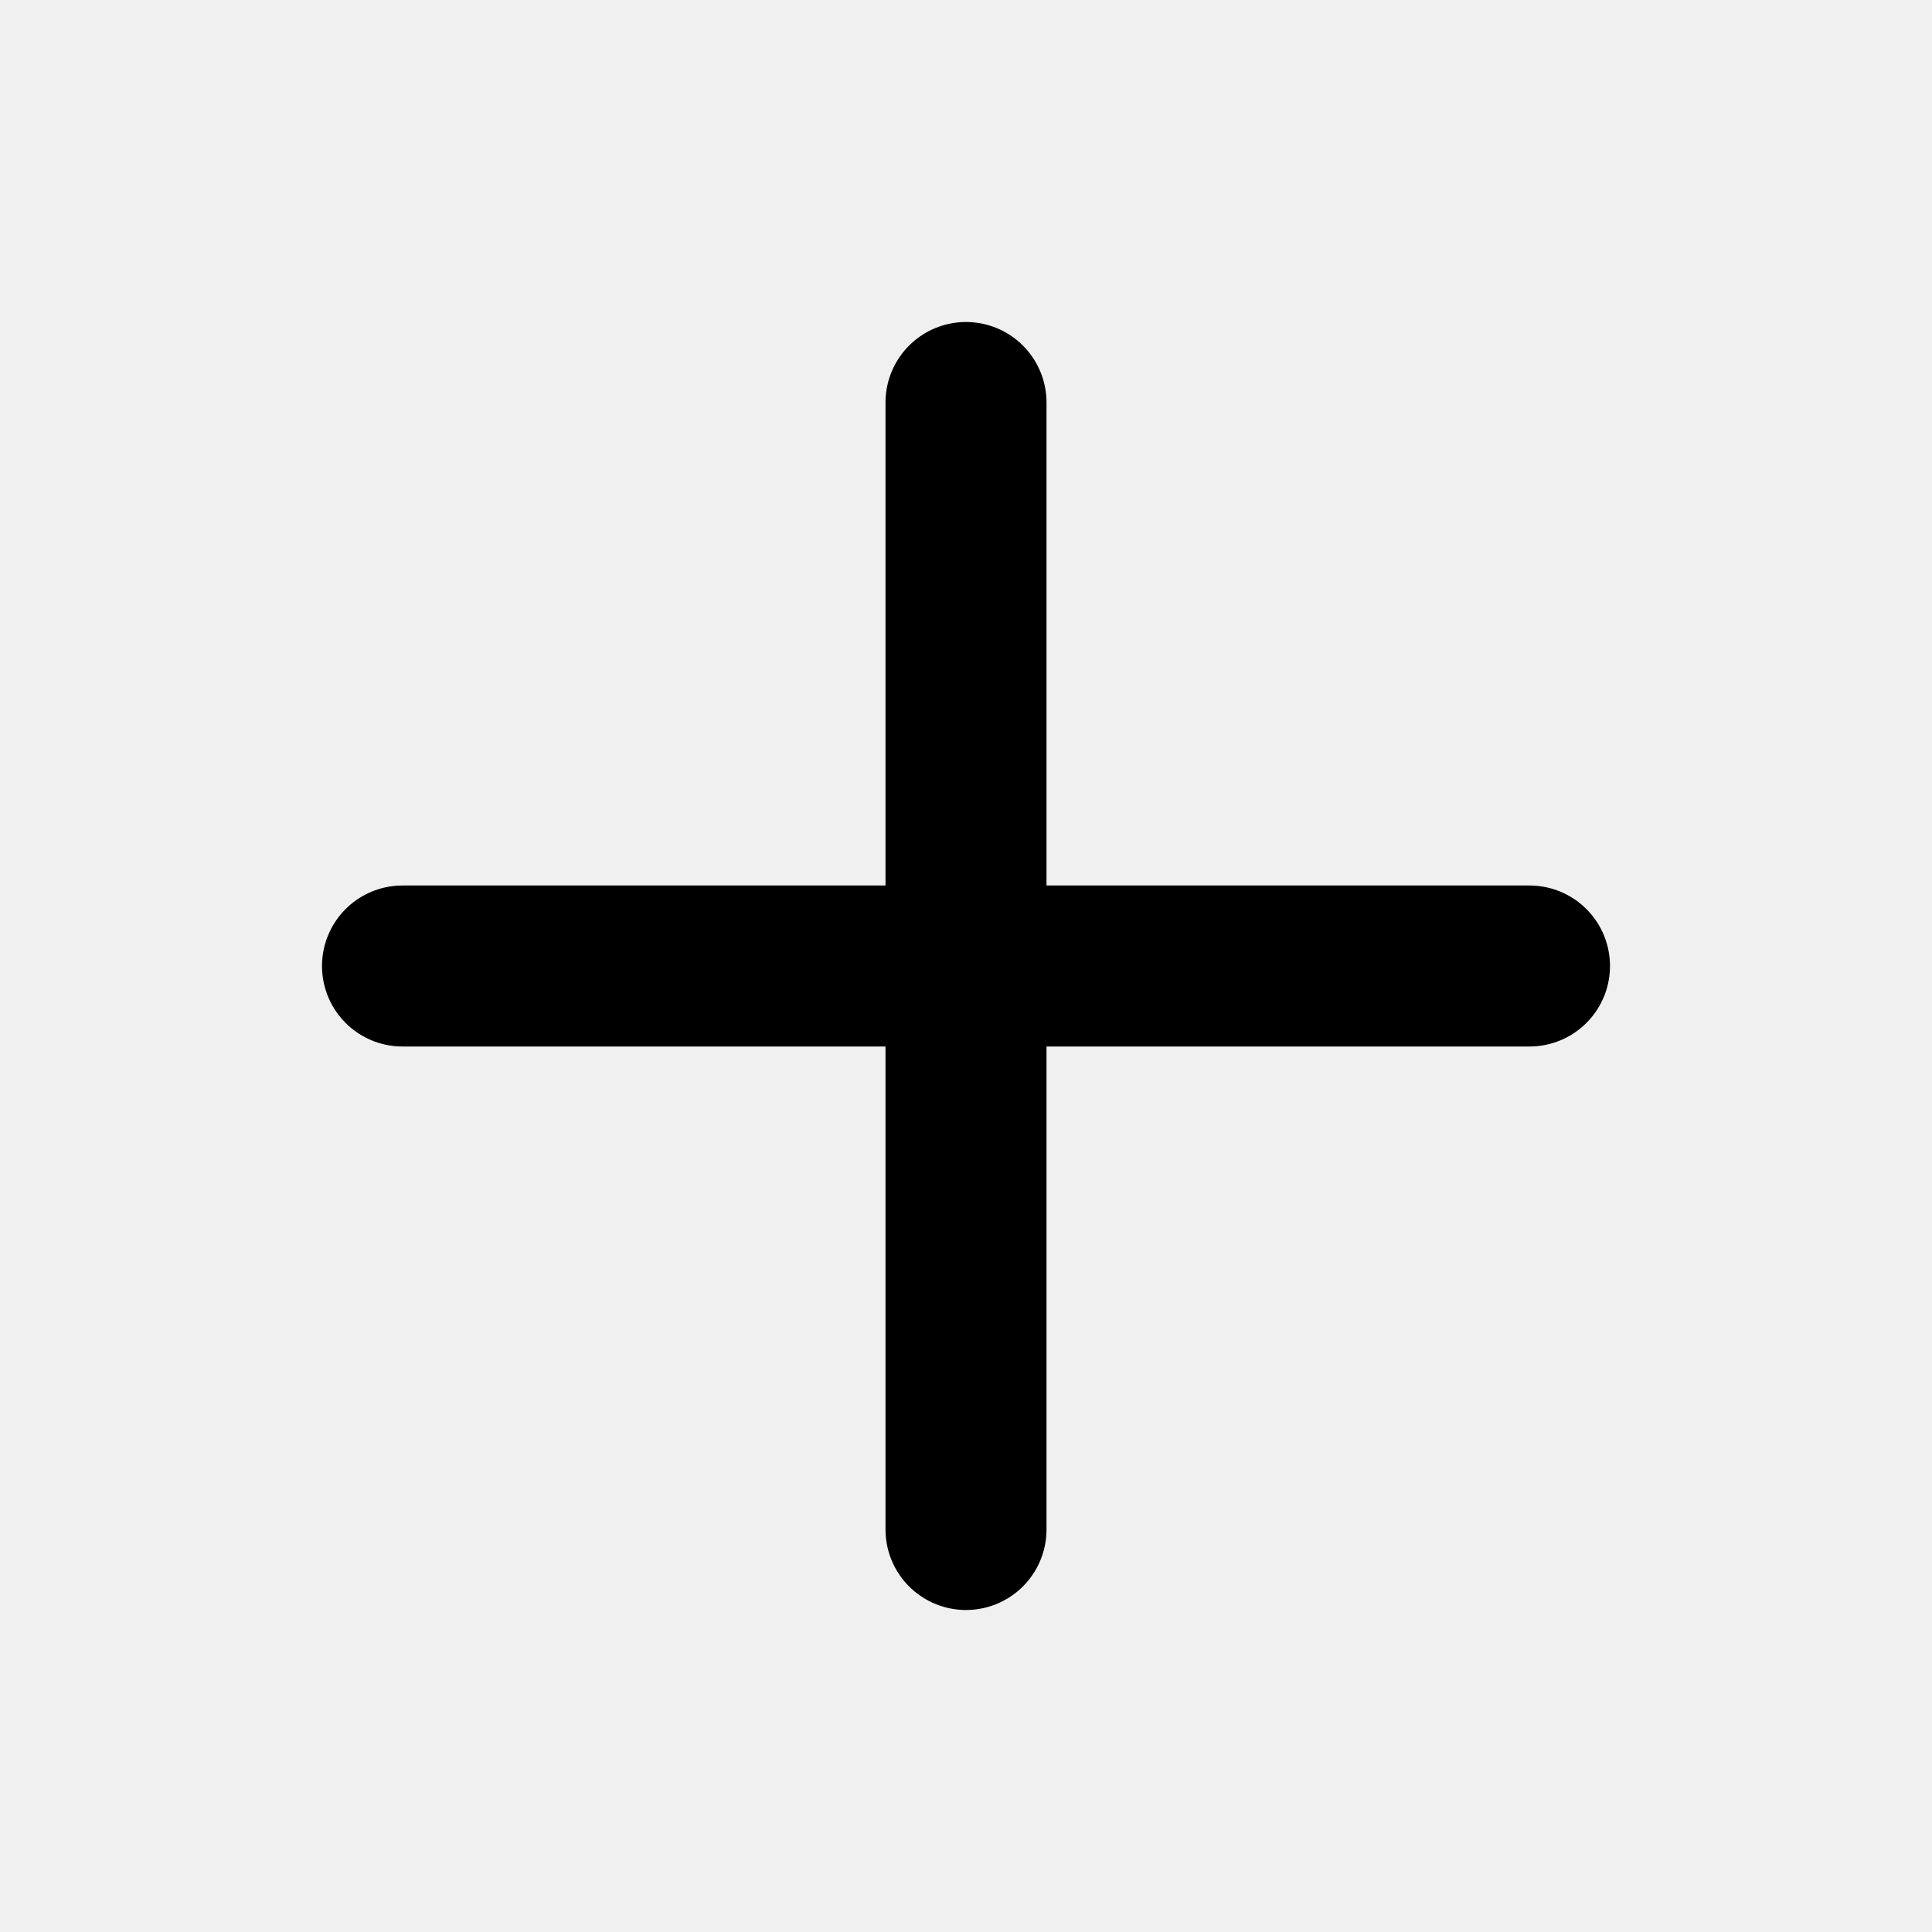
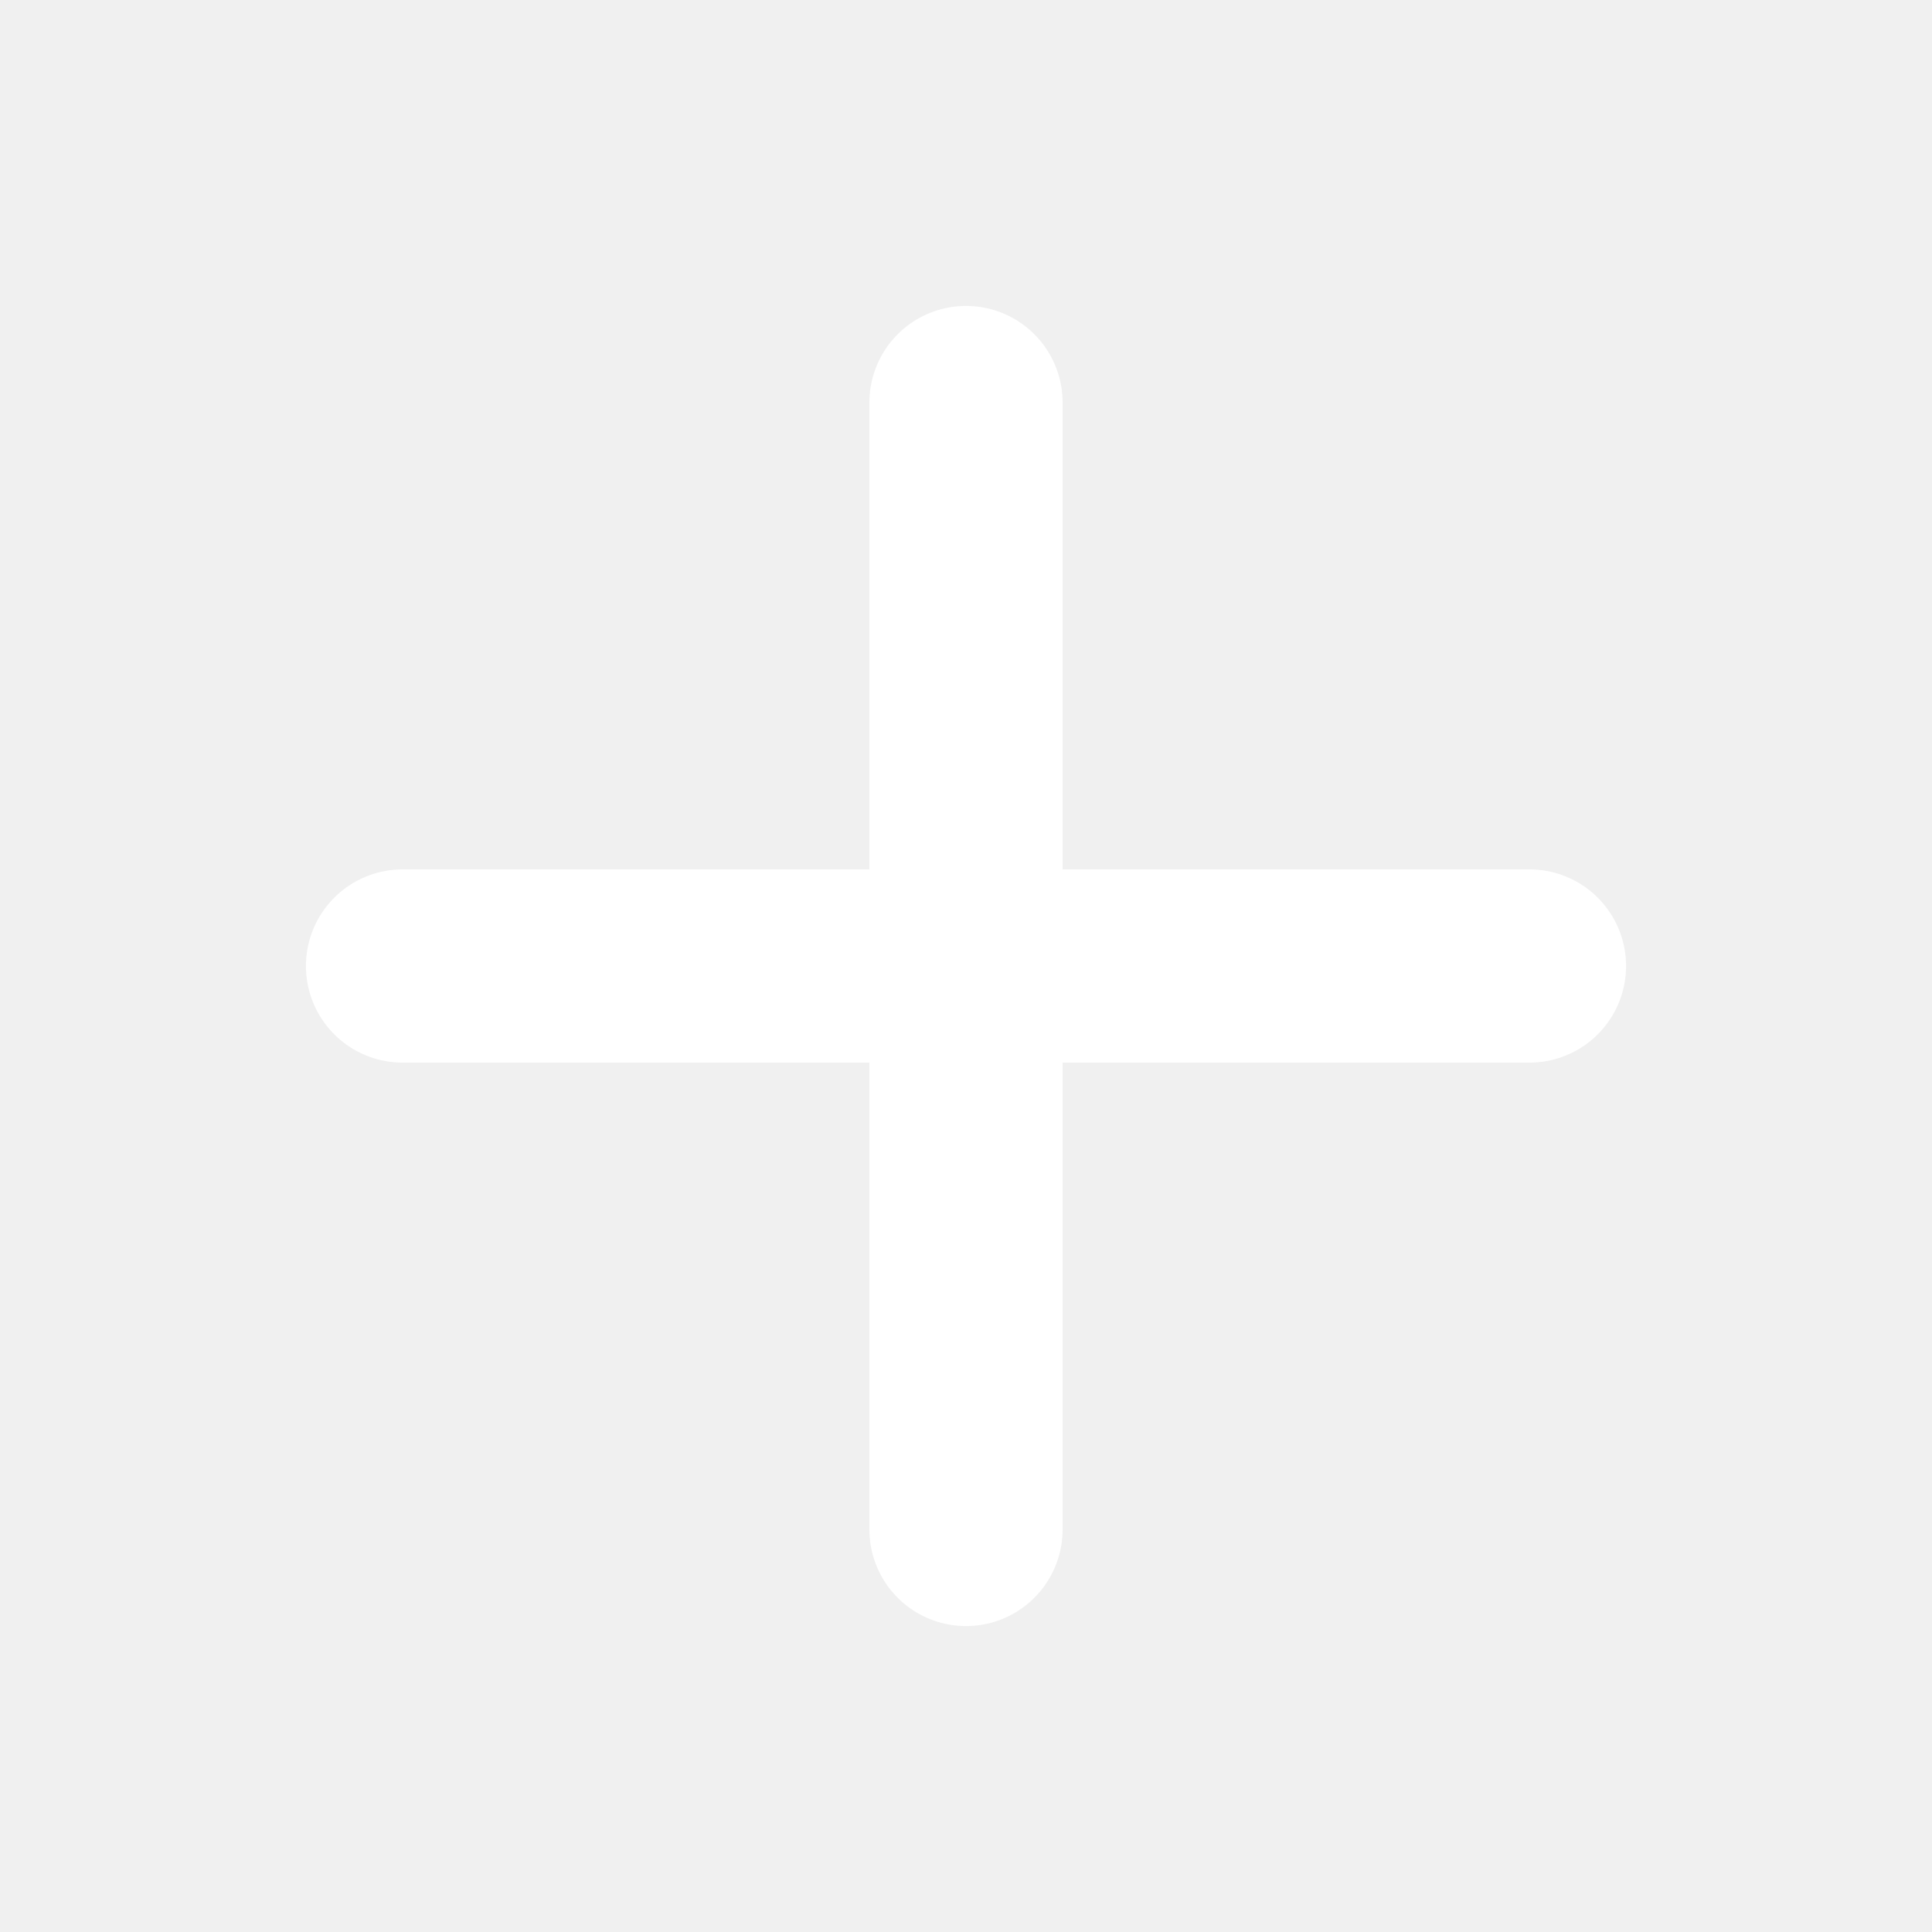
- <svg xmlns="http://www.w3.org/2000/svg" width="24" height="24" viewBox="0 0 24 24" fill="none">
-   <path d="M12 5V19" stroke="black" stroke-width="2" stroke-linecap="round" stroke-linejoin="round" />
-   <path d="M5 12H19" stroke="black" stroke-width="2" stroke-linecap="round" stroke-linejoin="round" />
+ <svg xmlns="http://www.w3.org/2000/svg" width="20" height="20" viewBox="0 0 20 20" fill="none">
+   <path d="M10 4.167V15.833" stroke="white" stroke-width="2" stroke-linecap="round" stroke-linejoin="round" />
+   <path d="M4.167 10H15.833" stroke="white" stroke-width="2" stroke-linecap="round" stroke-linejoin="round" />
</svg>
